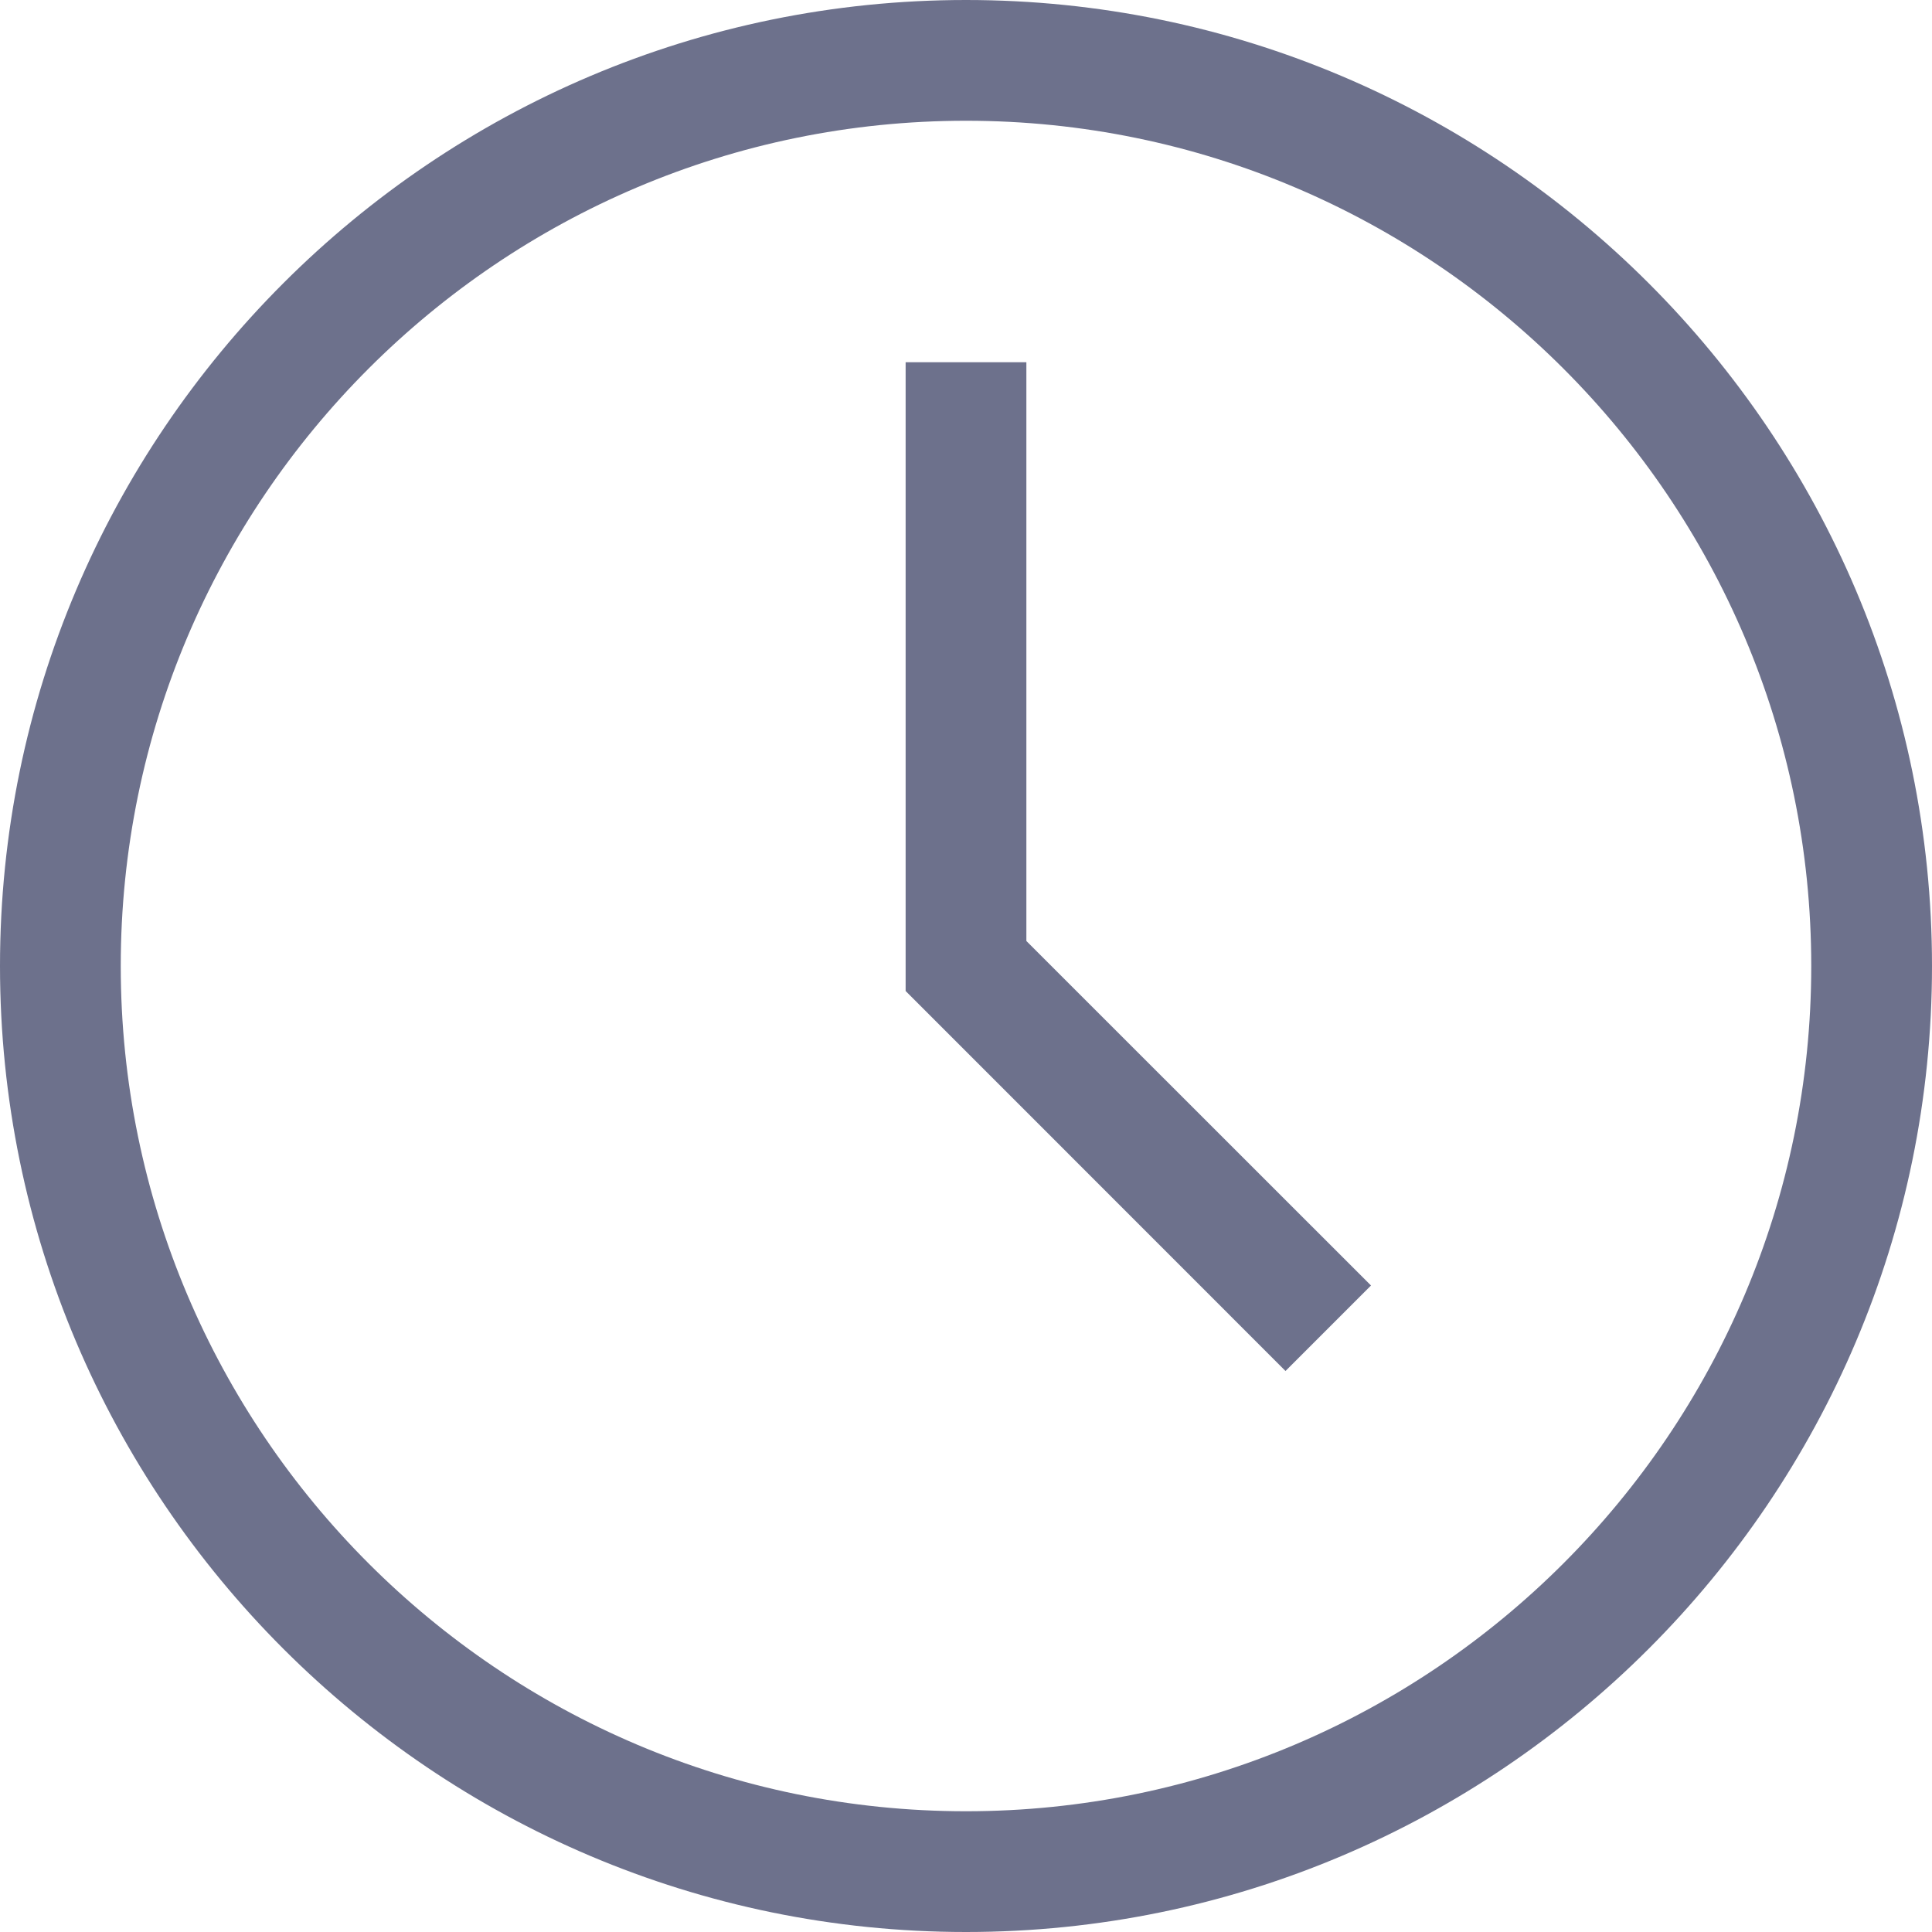
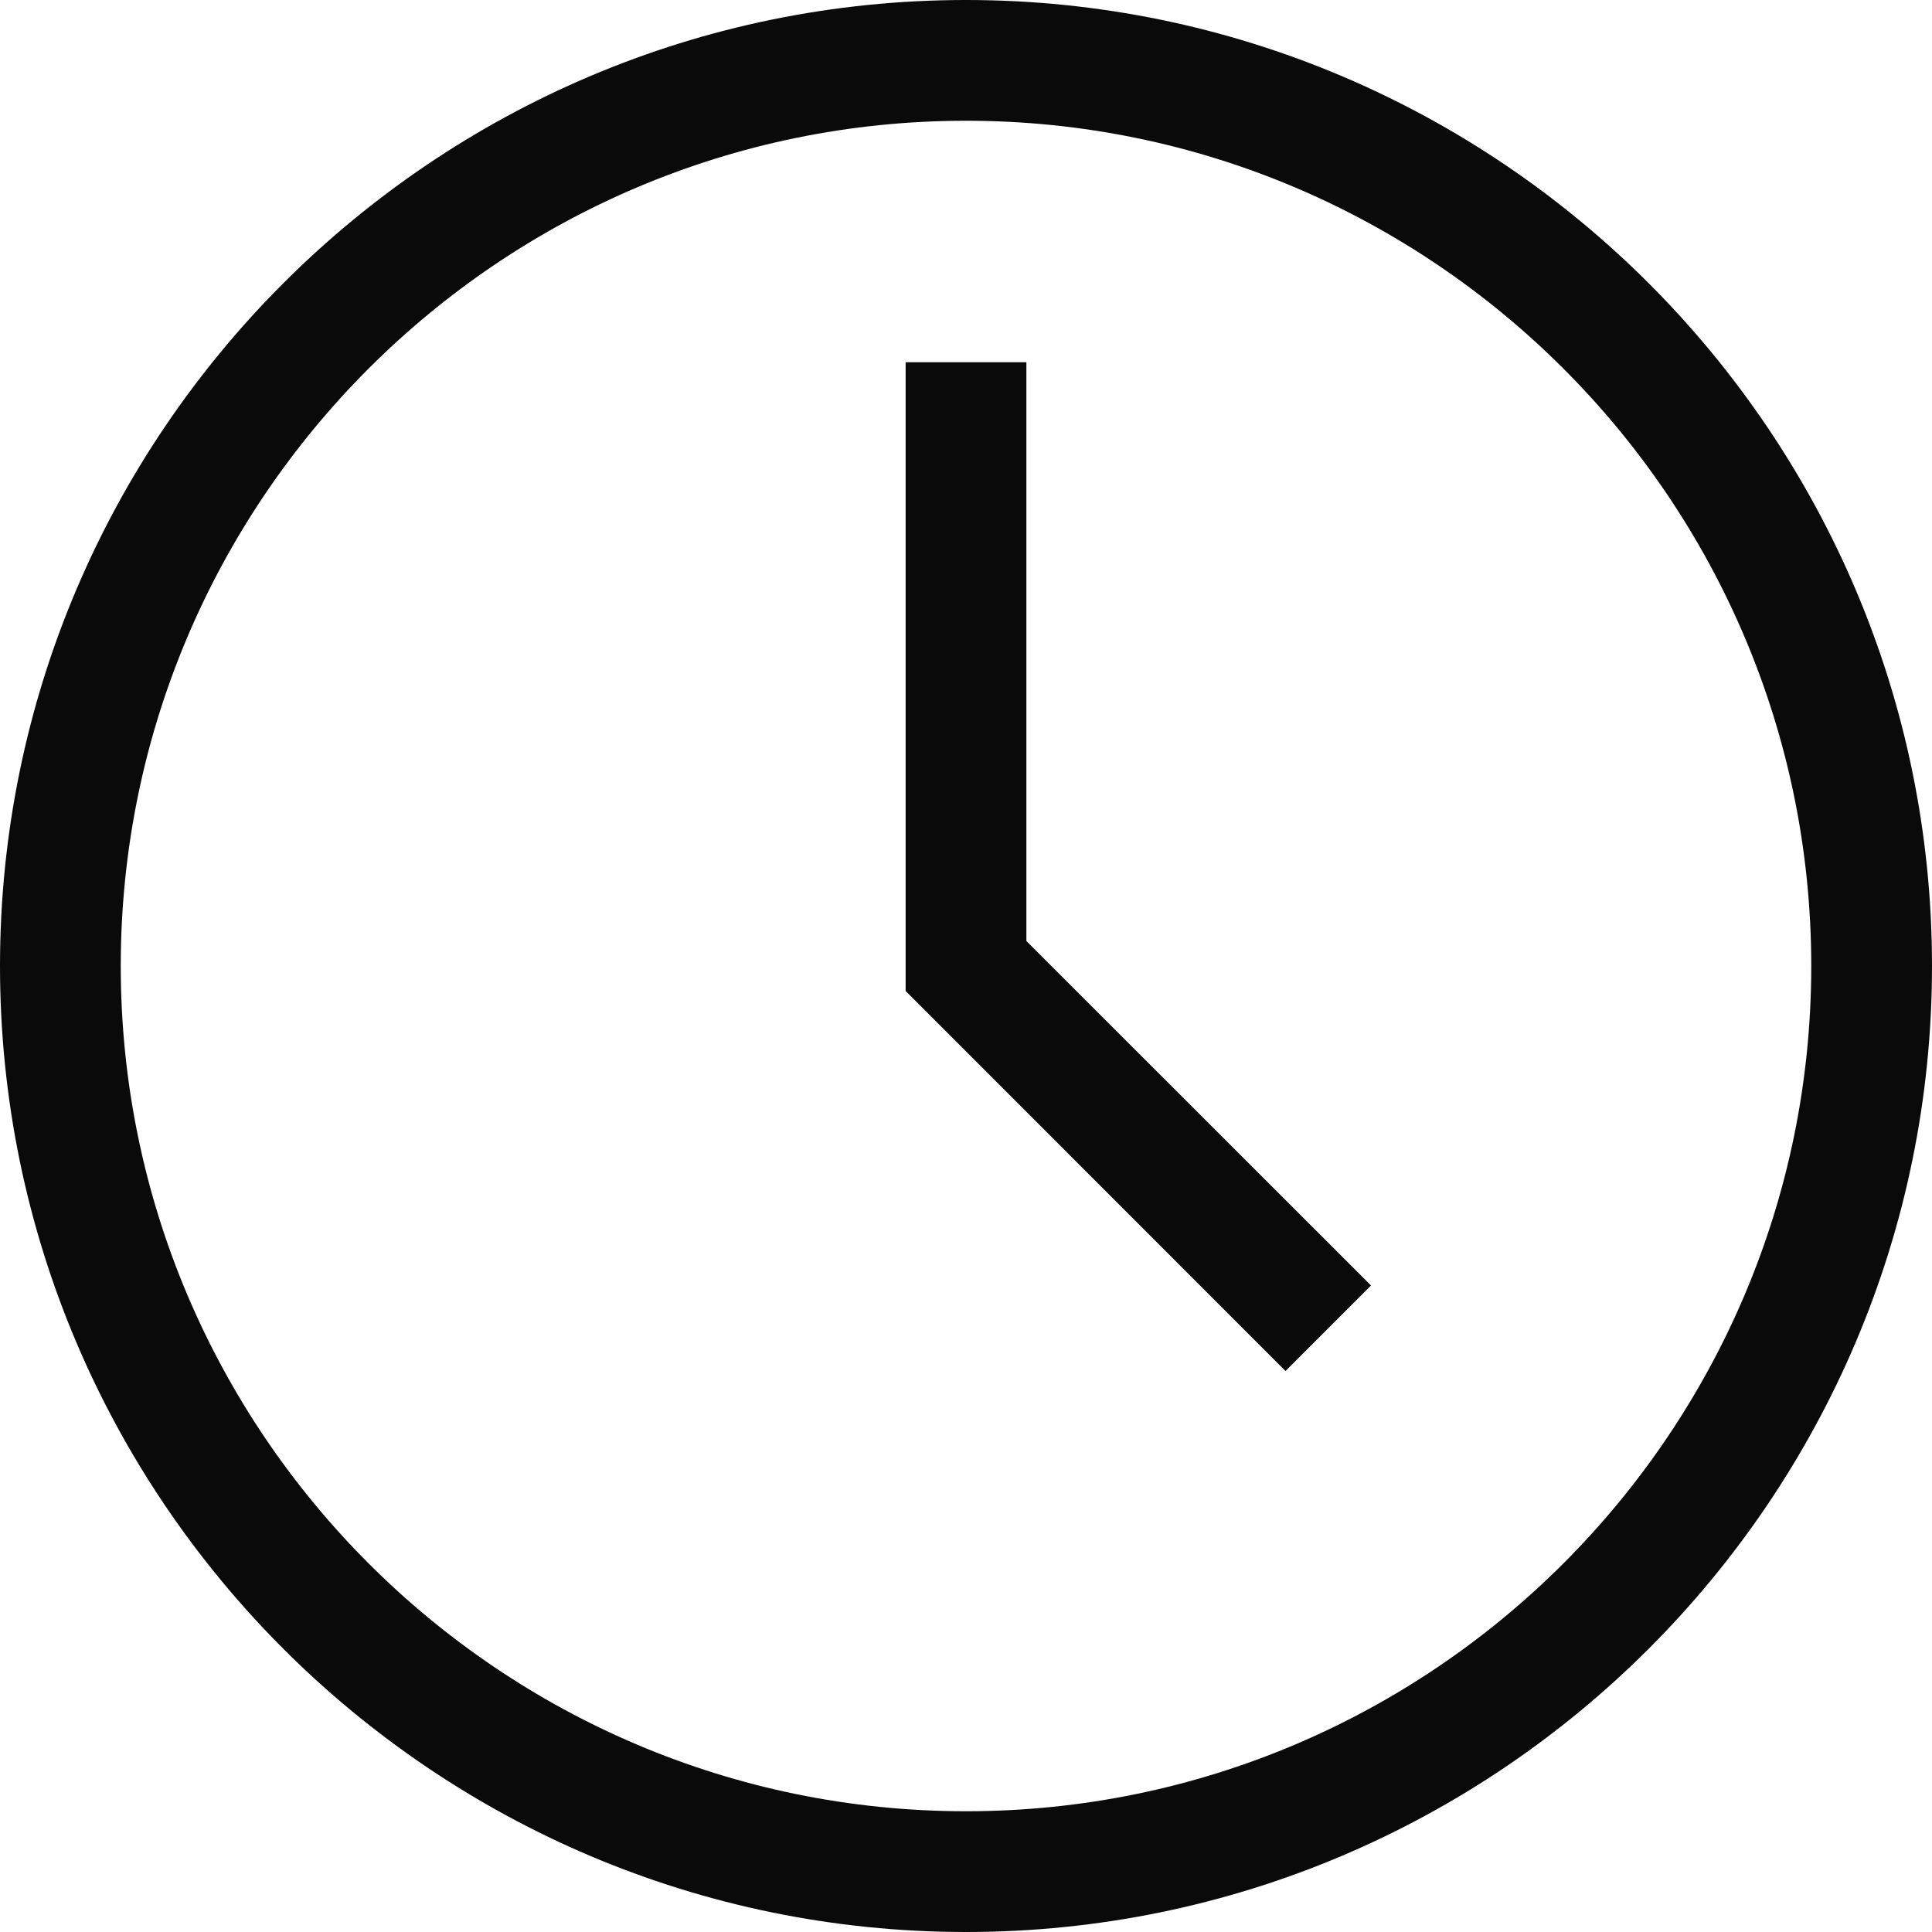
<svg xmlns="http://www.w3.org/2000/svg" width="16" height="16" viewBox="0 0 16 16" fill="none">
-   <path d="M8 0C3.589 0 0 3.589 0 8C0 12.411 3.589 16 8 16C12.411 16 16 12.411 16 8C16 3.589 12.411 0 8 0ZM8 15C4.14 15 1 11.86 1 8C1 4.14 4.14 1 8 1C11.86 1 15 4.14 15 8C15 11.86 11.86 15 8 15Z" fill="#6D718C" />
-   <path d="M8.5 3H7.5V8.207L10.646 11.354L11.354 10.646L8.5 7.793V3Z" fill="#6D718C" />
+   <path d="M8 0C3.589 0 0 3.589 0 8C0 12.411 3.589 16 8 16C12.411 16 16 12.411 16 8C16 3.589 12.411 0 8 0ZM8 15C4.14 15 1 11.86 1 8C1 4.14 4.14 1 8 1C11.86 1 15 4.14 15 8C15 11.86 11.86 15 8 15Z" fill="#0A0A0A" />
+   <path d="M8.5 3H7.5V8.207L10.646 11.354L11.354 10.646L8.5 7.793V3Z" fill="#0A0A0A" />
</svg>
